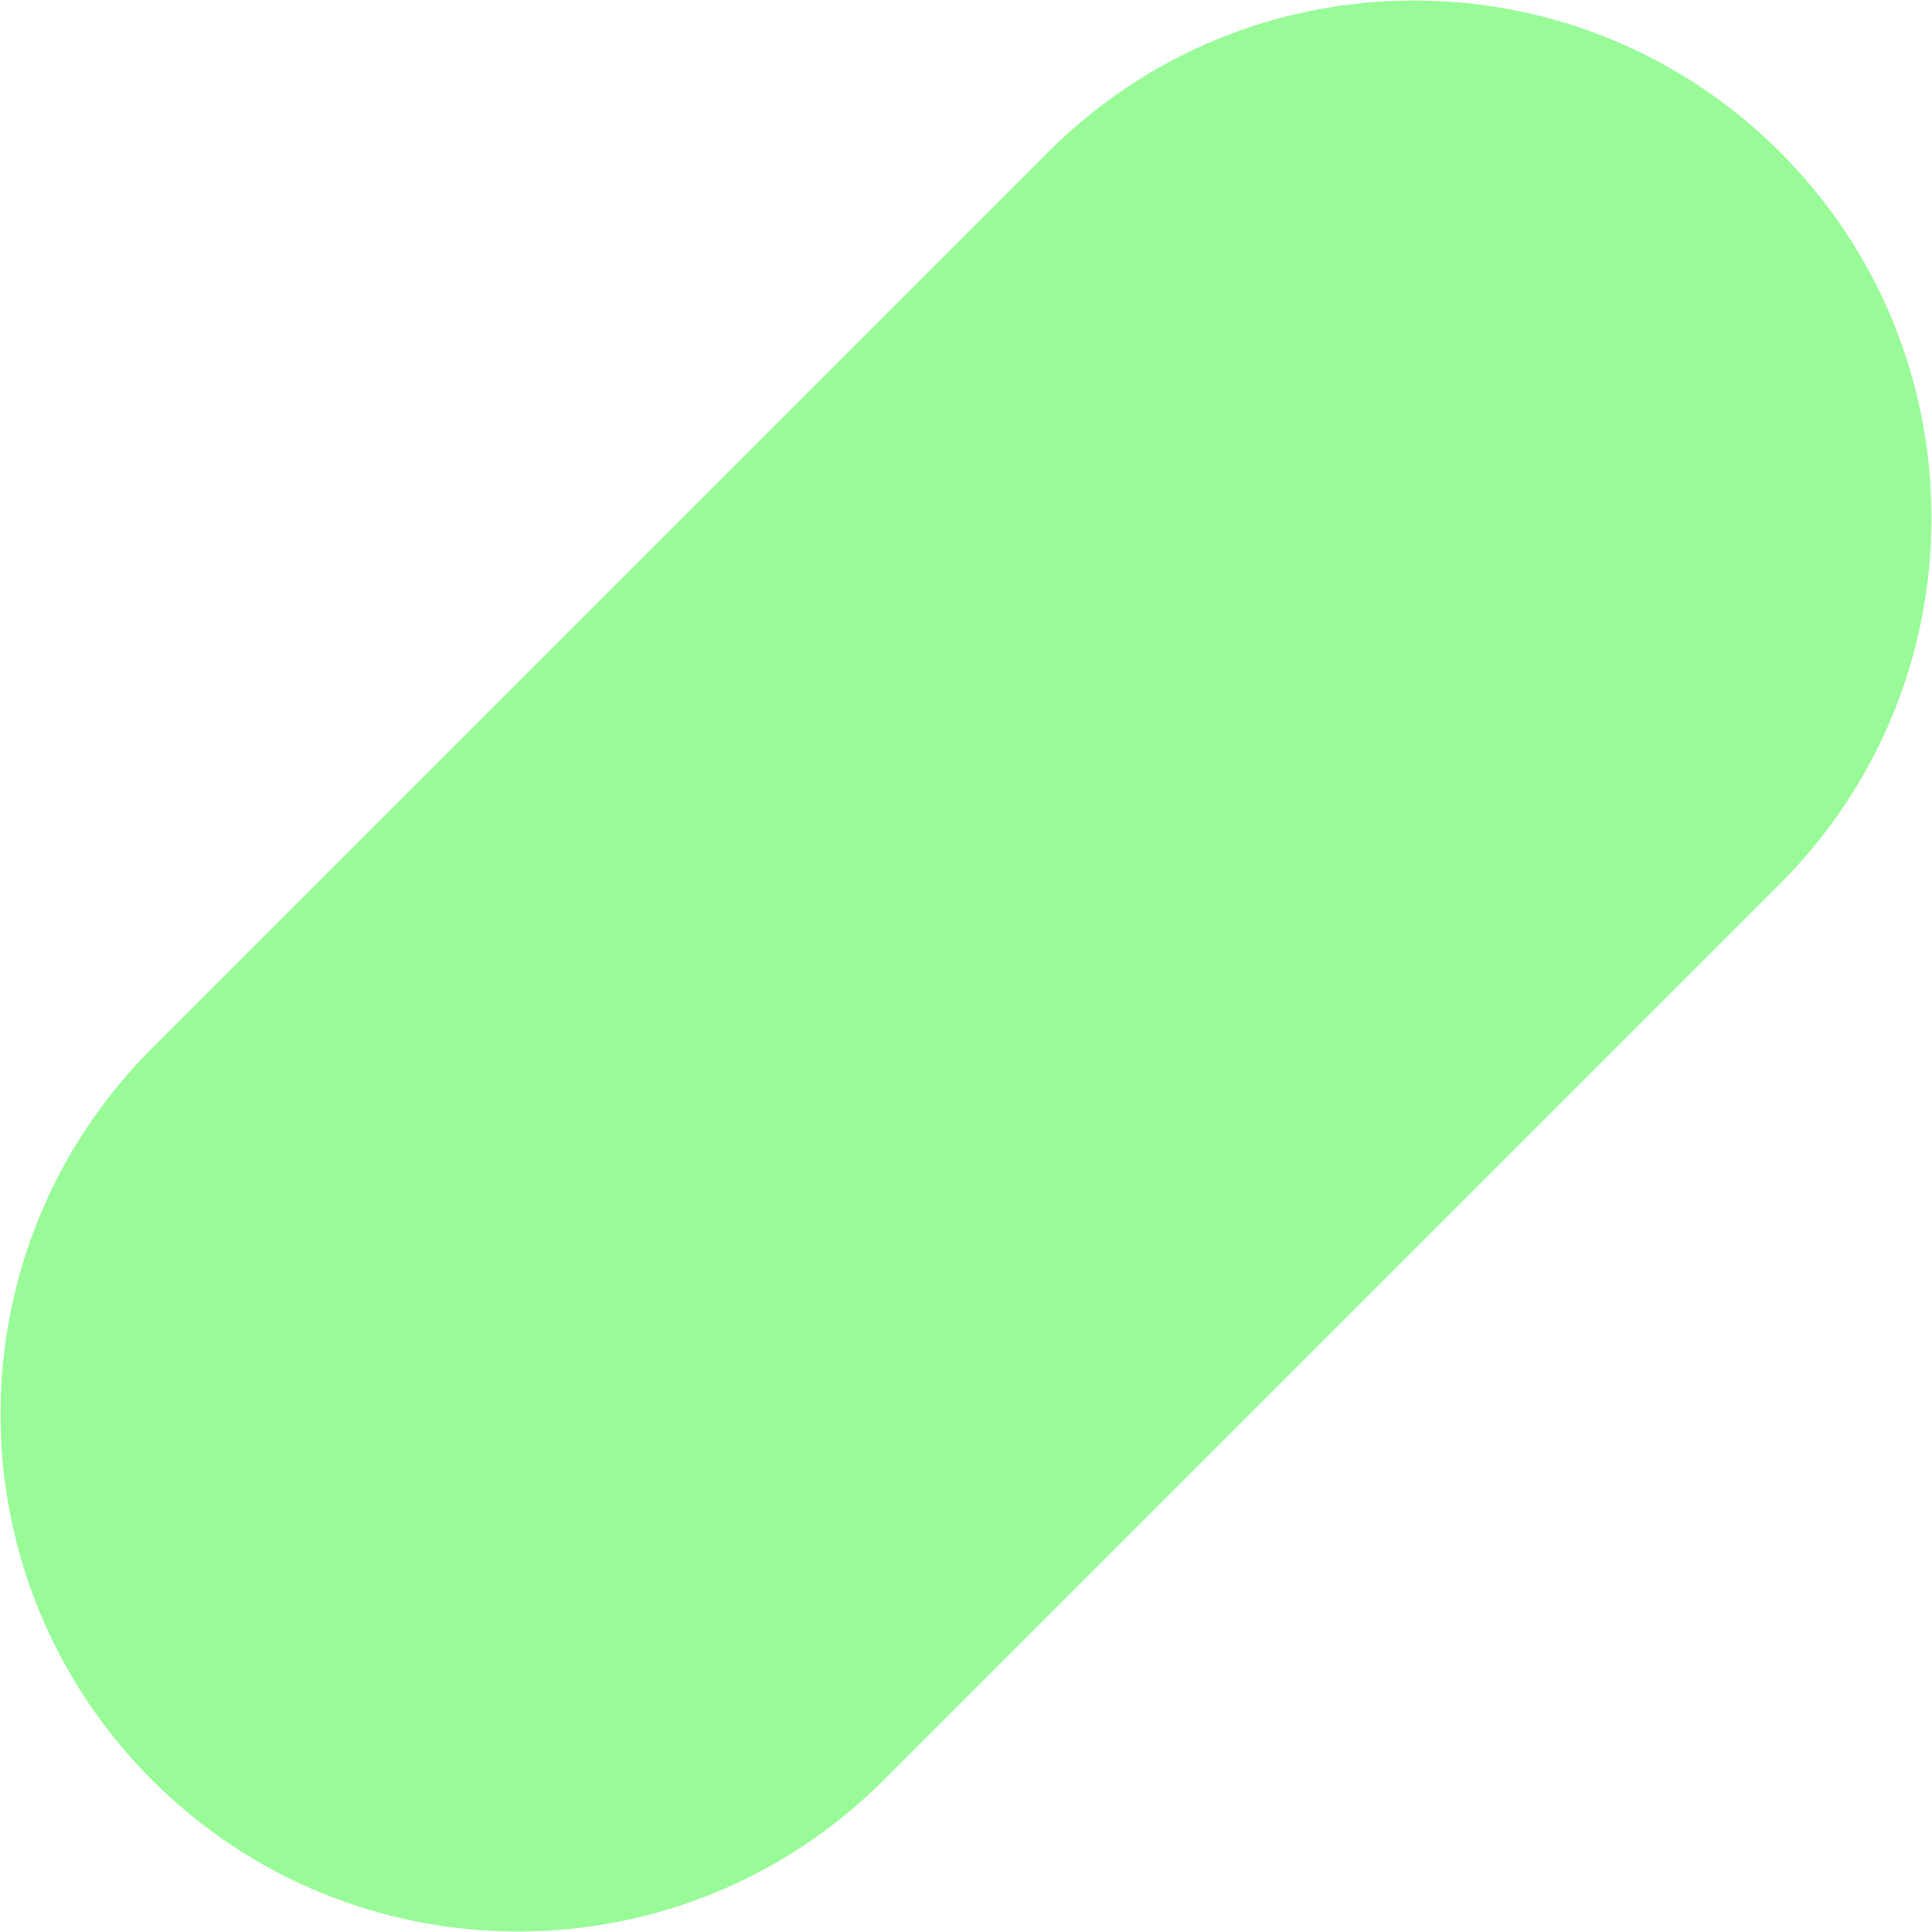
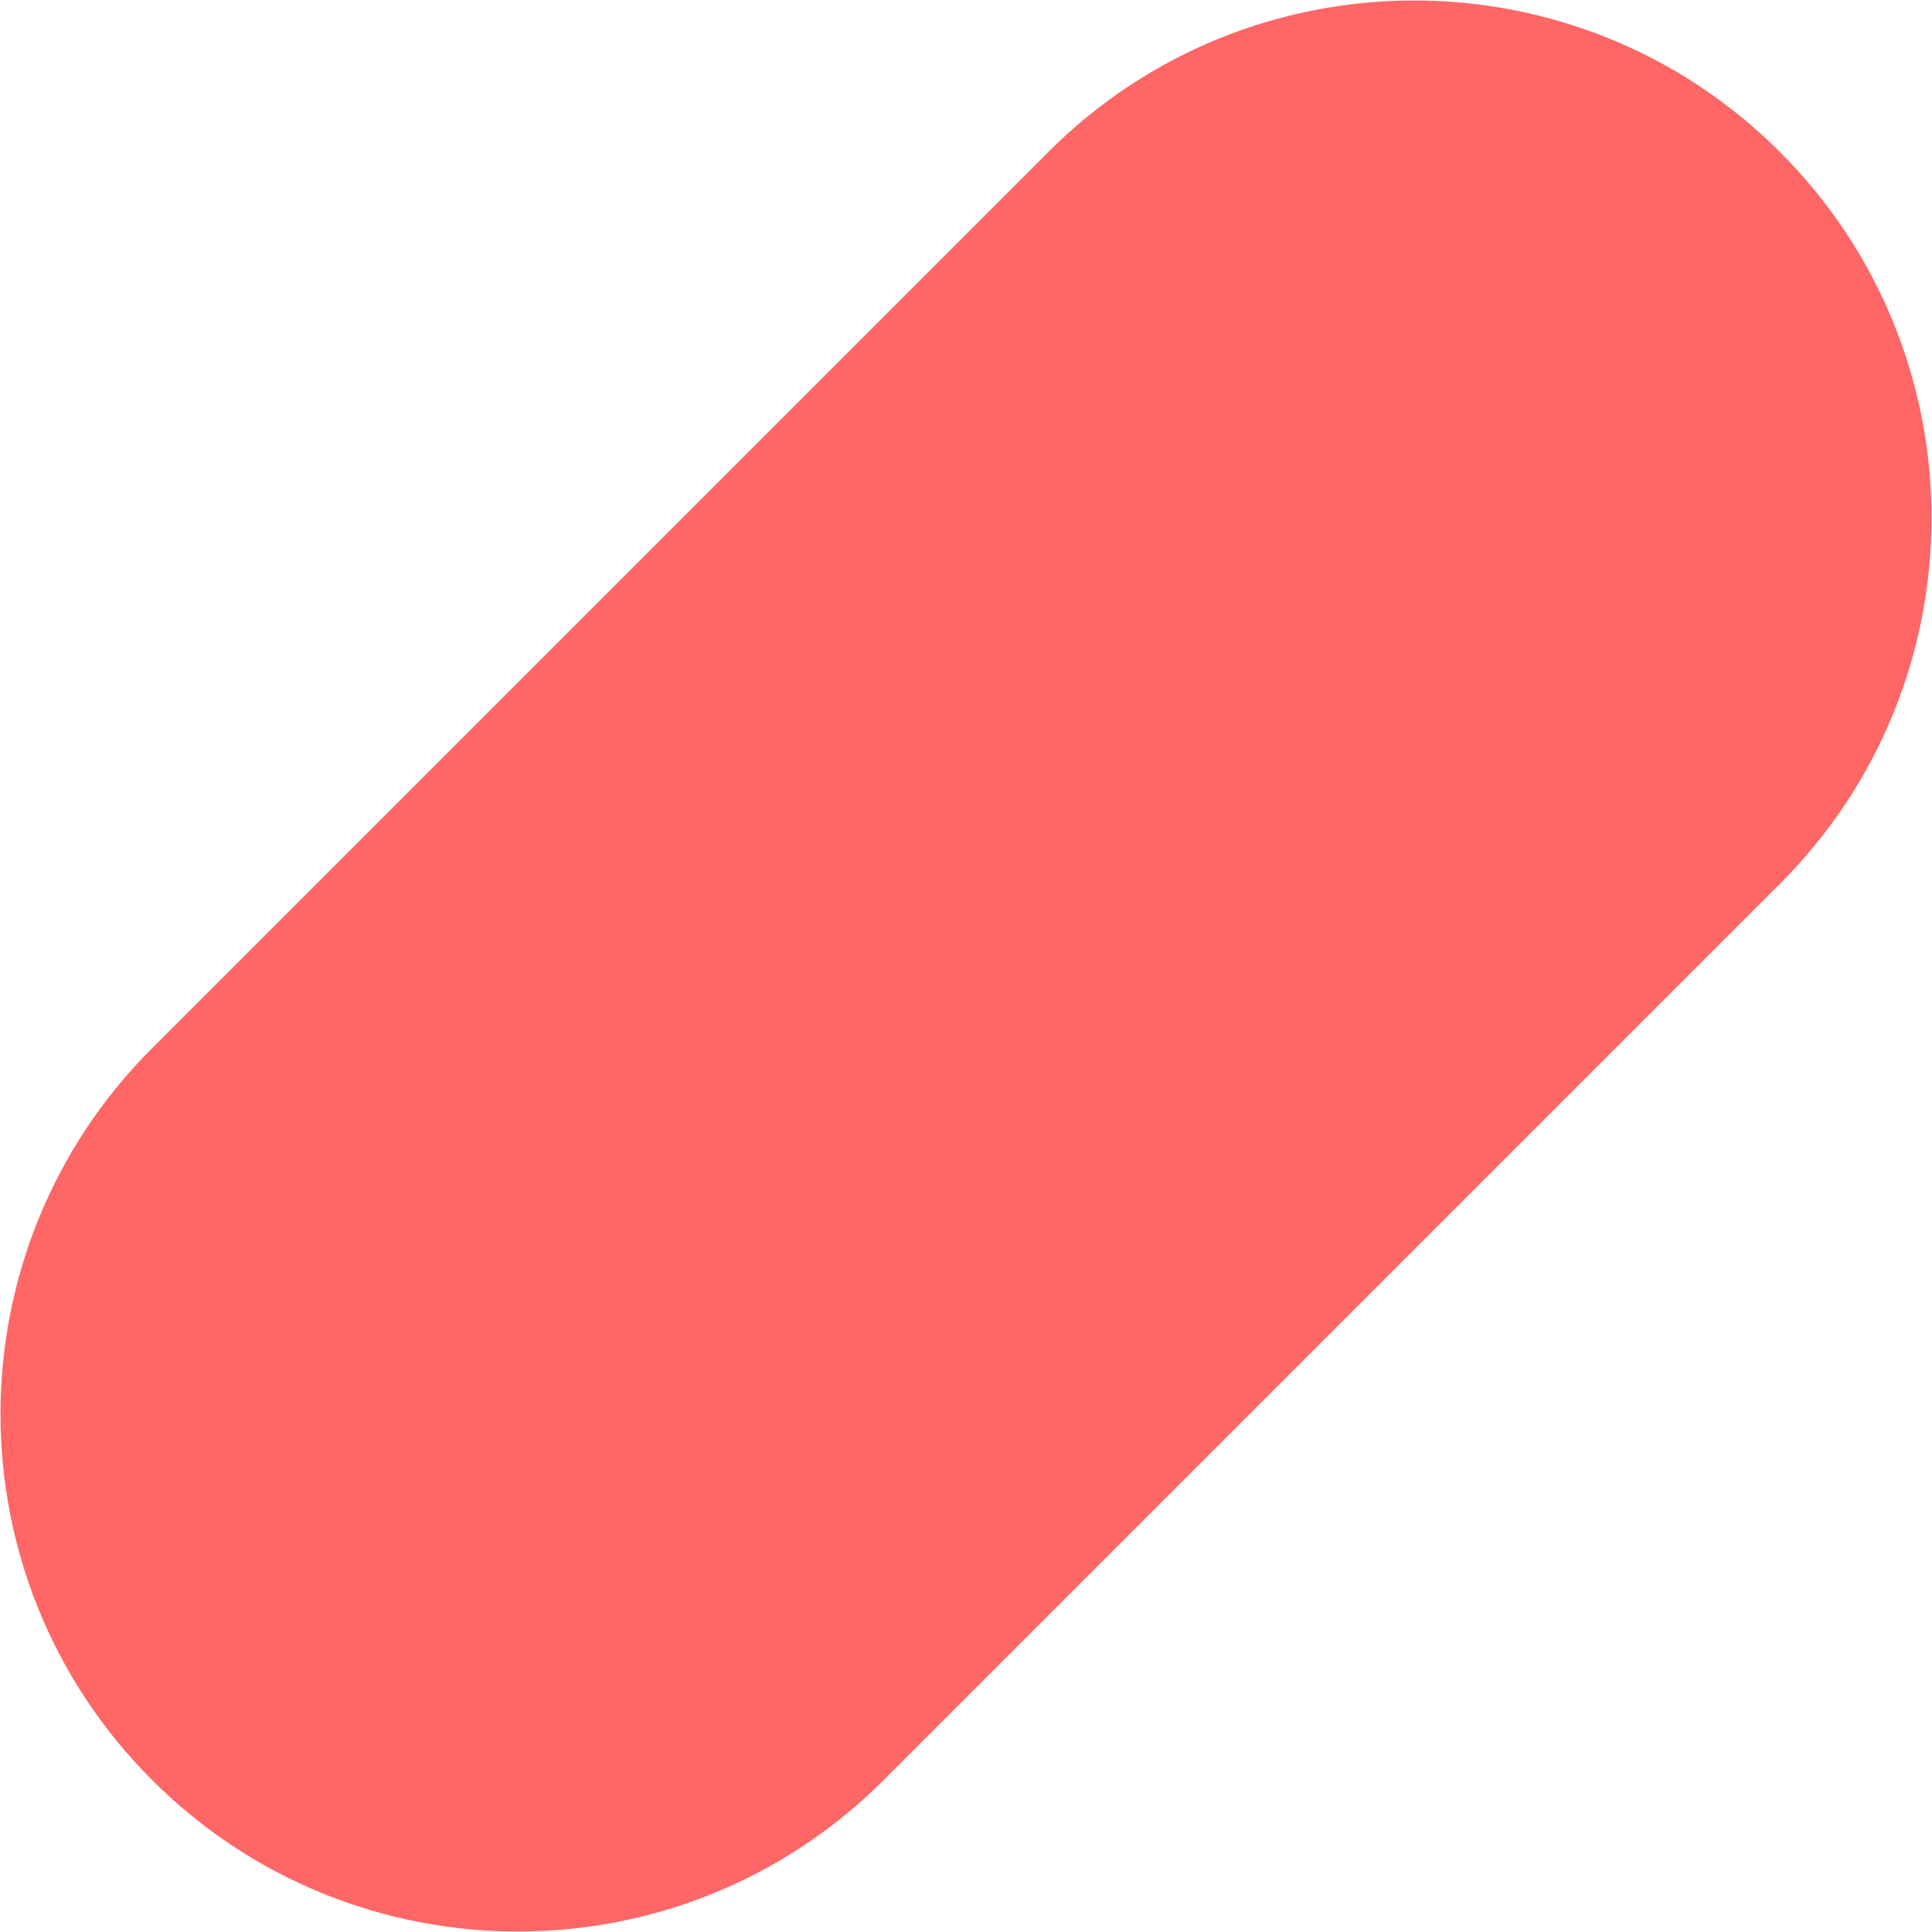
<svg xmlns="http://www.w3.org/2000/svg" width="814" height="814">
-   <rect width="436" height="970" x="774" y="-62" fill="#98FB98" fill-rule="evenodd" rx="218" transform="rotate(45 718.814 -291.157)" />
+   <rect width="436" height="970" x="774" y="-62" fill="#FF6666" fill-rule="evenodd" rx="218" transform="rotate(45 718.814 -291.157)" />
</svg>
